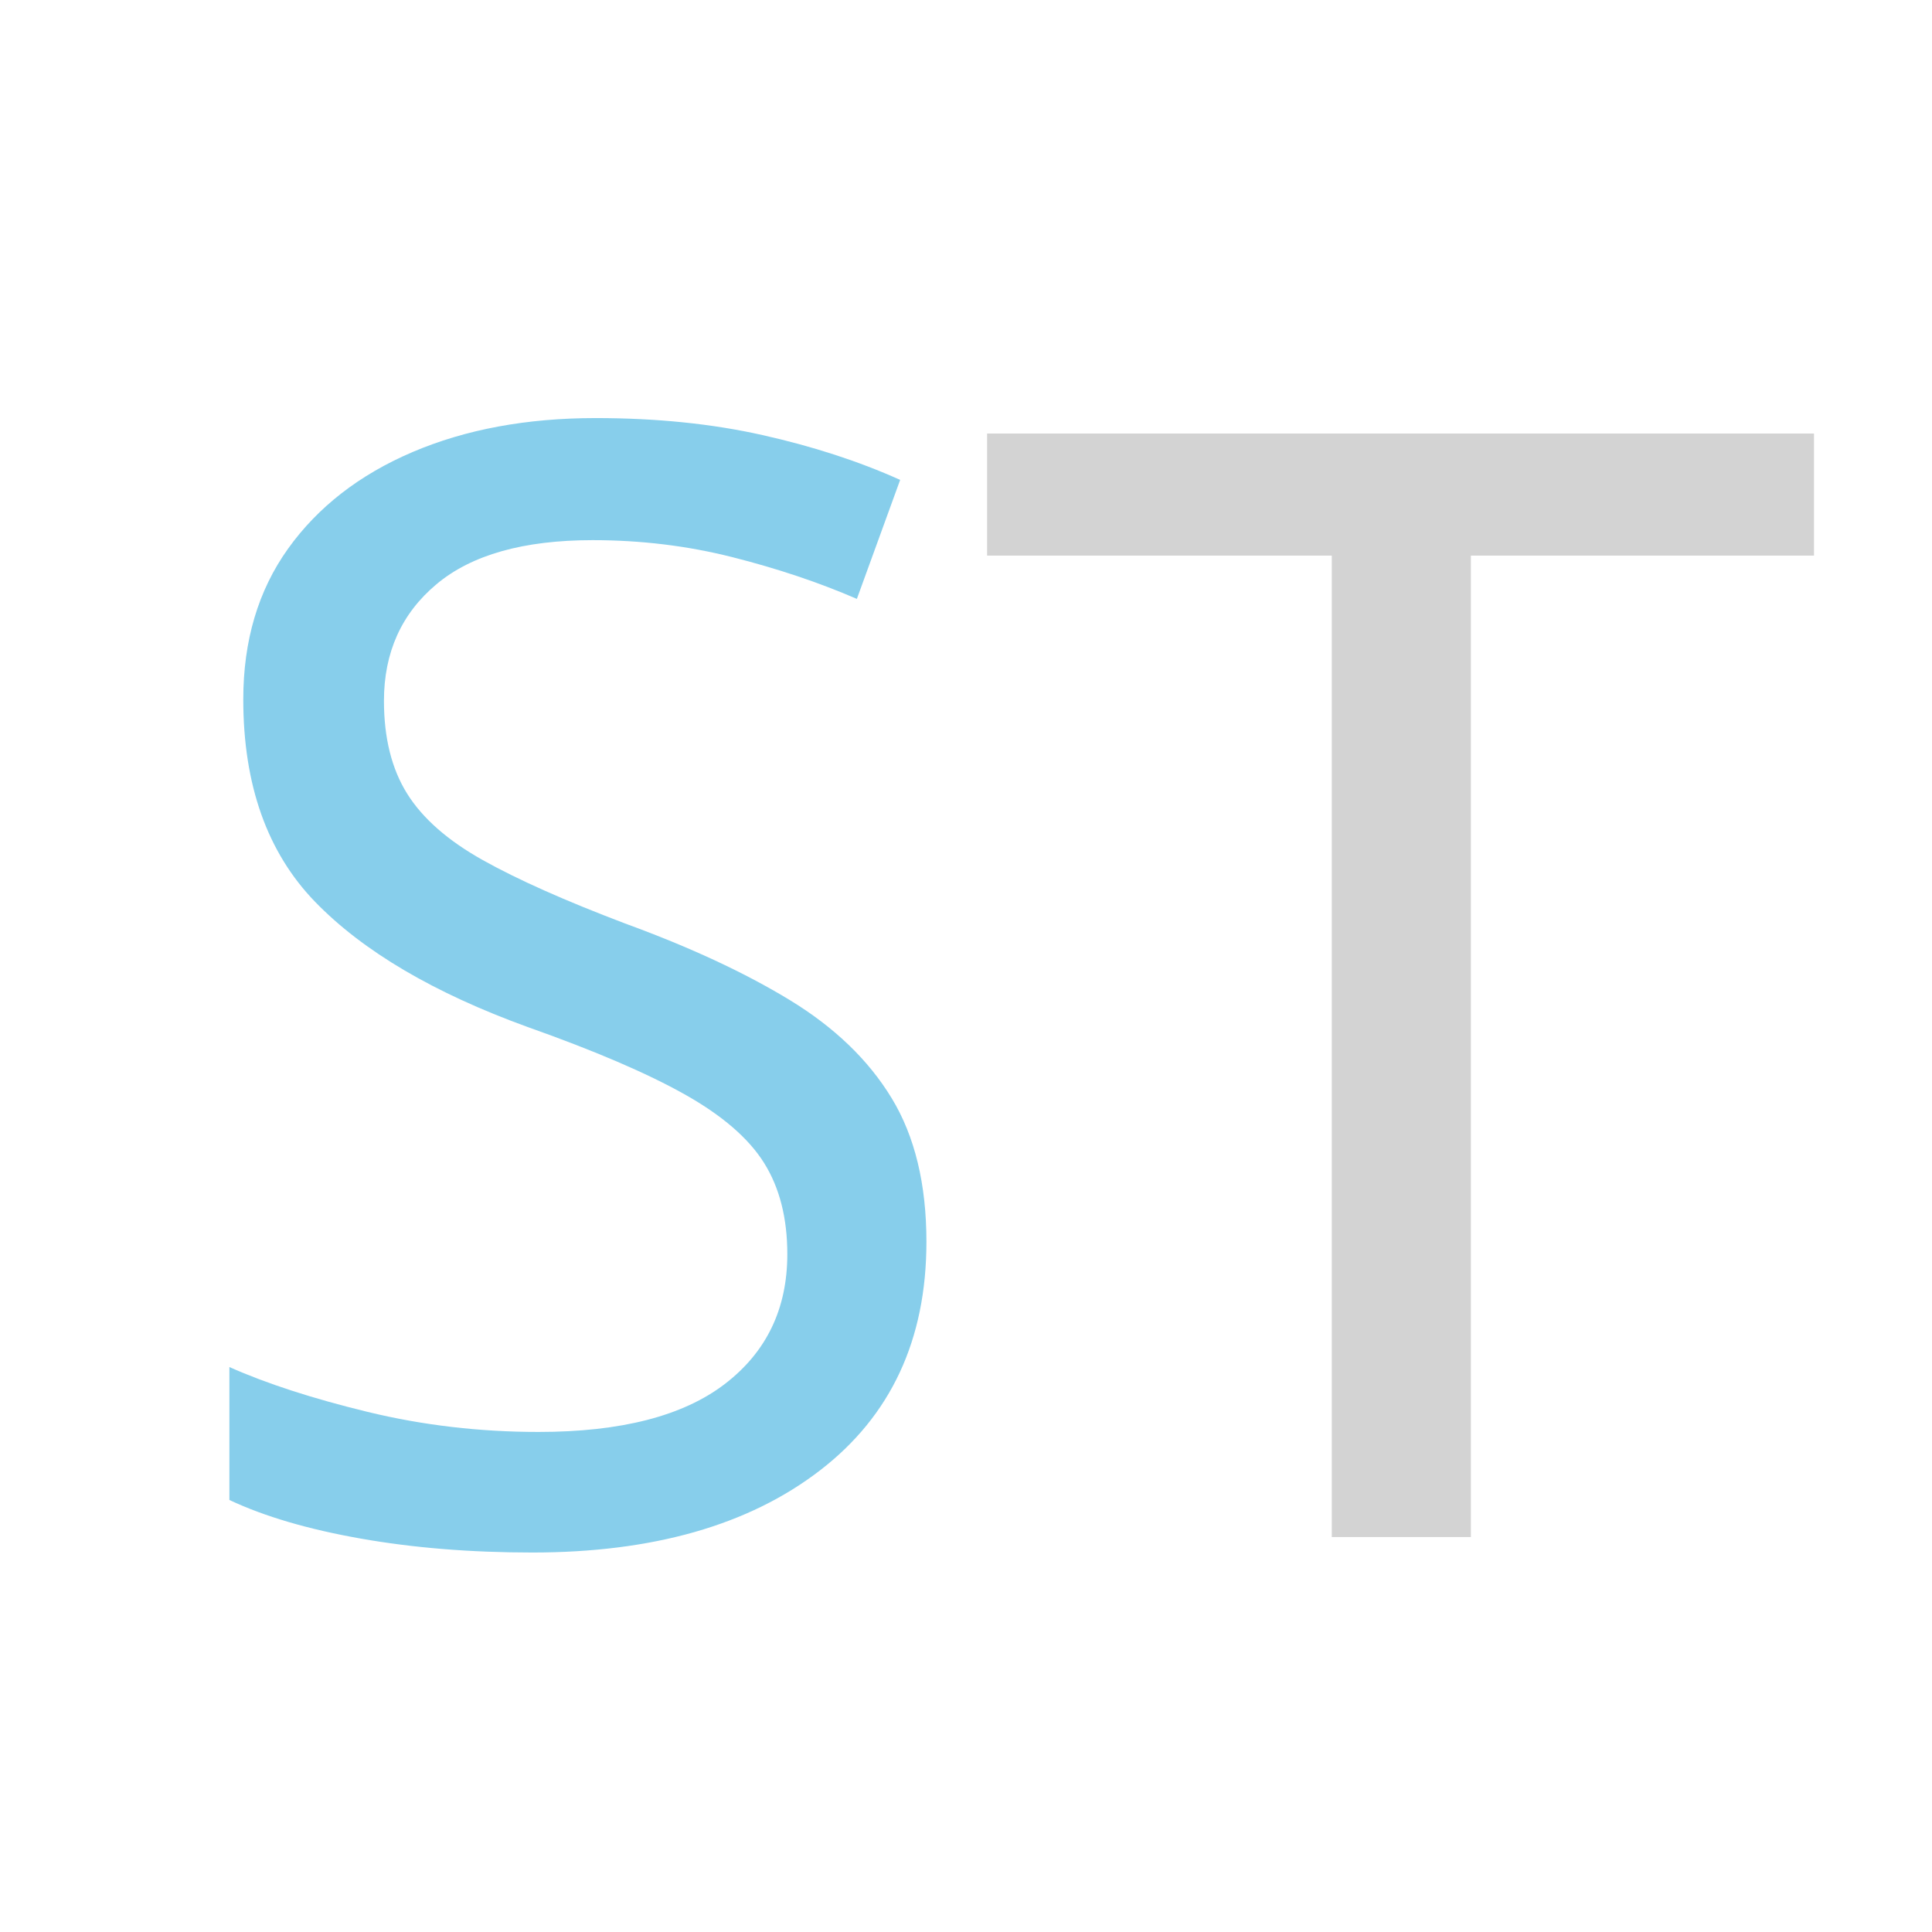
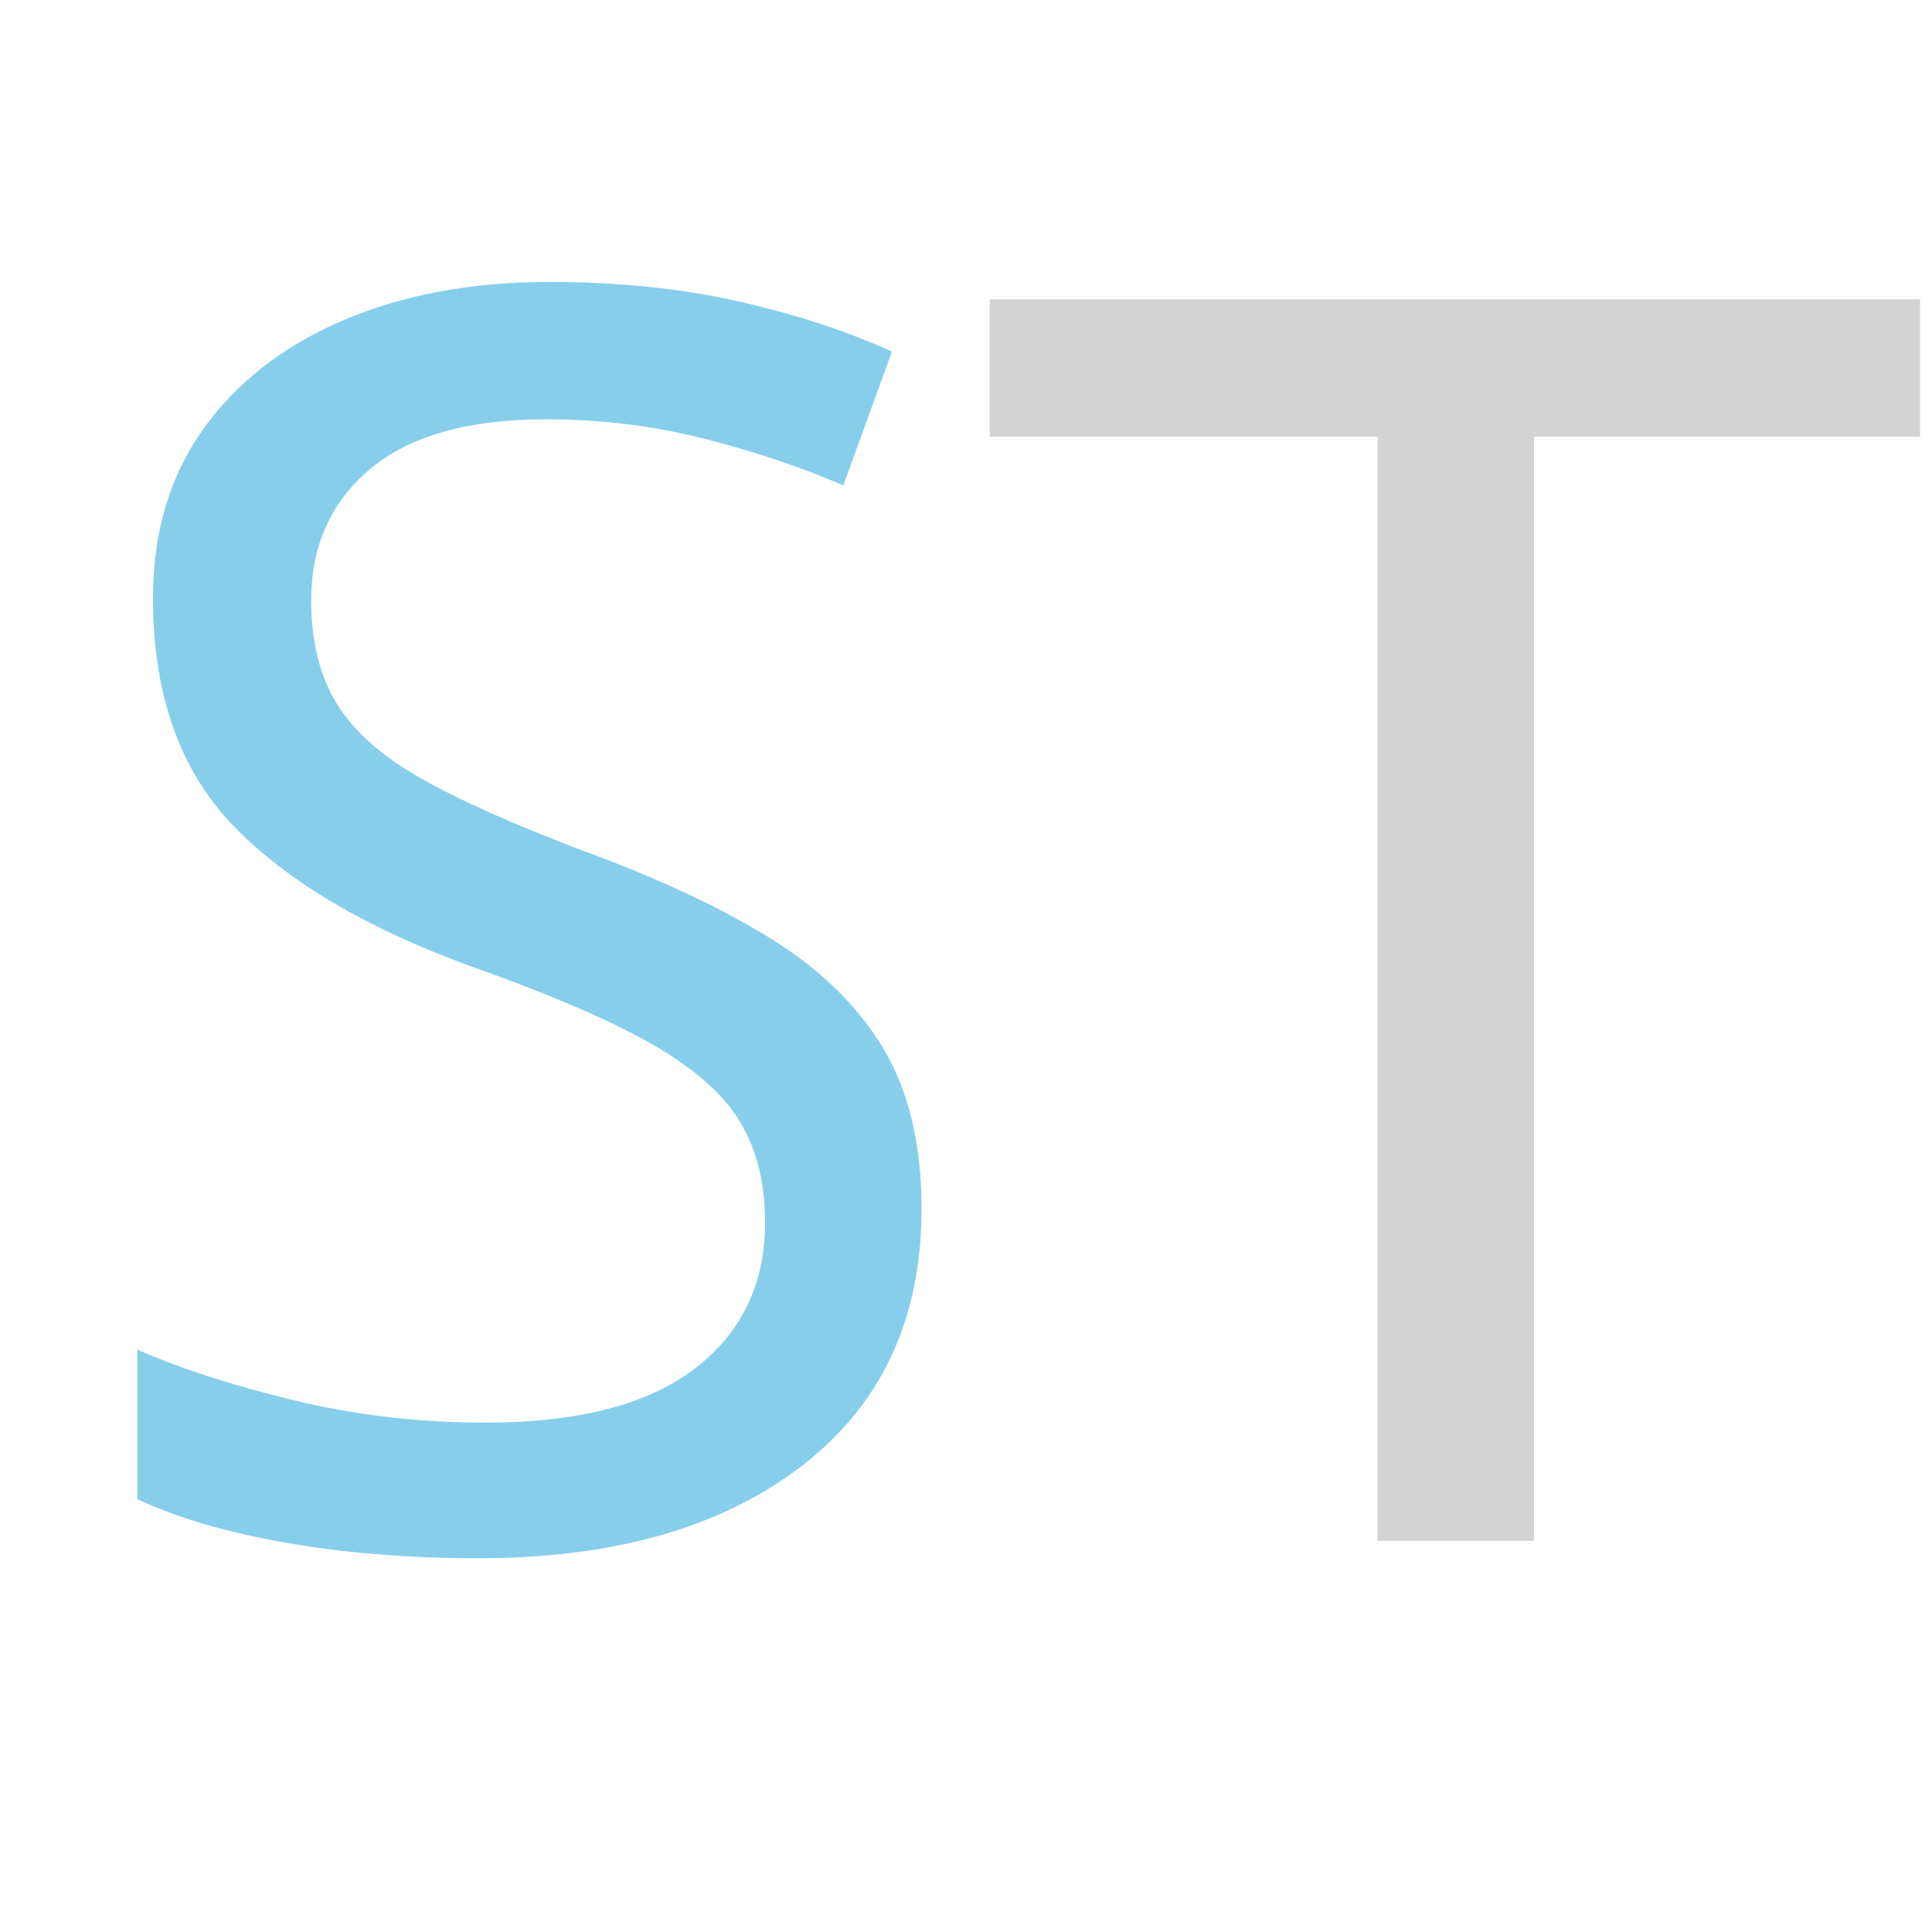
<svg xmlns="http://www.w3.org/2000/svg" id="Layer_1" data-name="Layer 1" viewBox="0 0 500 500">
  <defs>
-     <style>.cls-1{font-size:400px;fill:#87ceeb;font-family:SegoeUI, Segoe UI;}.cls-2{fill:#d3d3d3;}</style>
+     <style>.cls-1{font-size:450px;fill:#87ceeb;font-family:SegoeUI, Segoe UI;}.cls-2{fill:#d3d3d3;}</style>
  </defs>
-   <text class="cls-1" transform="translate(38.96 397.79)">S<tspan class="cls-2" x="212.5" y="0">T</tspan>
+   <text class="cls-1" transform="translate(12.59 398.77)">S<tspan class="cls-2" x="239.06" y="0">T</tspan>
  </text>
</svg>
